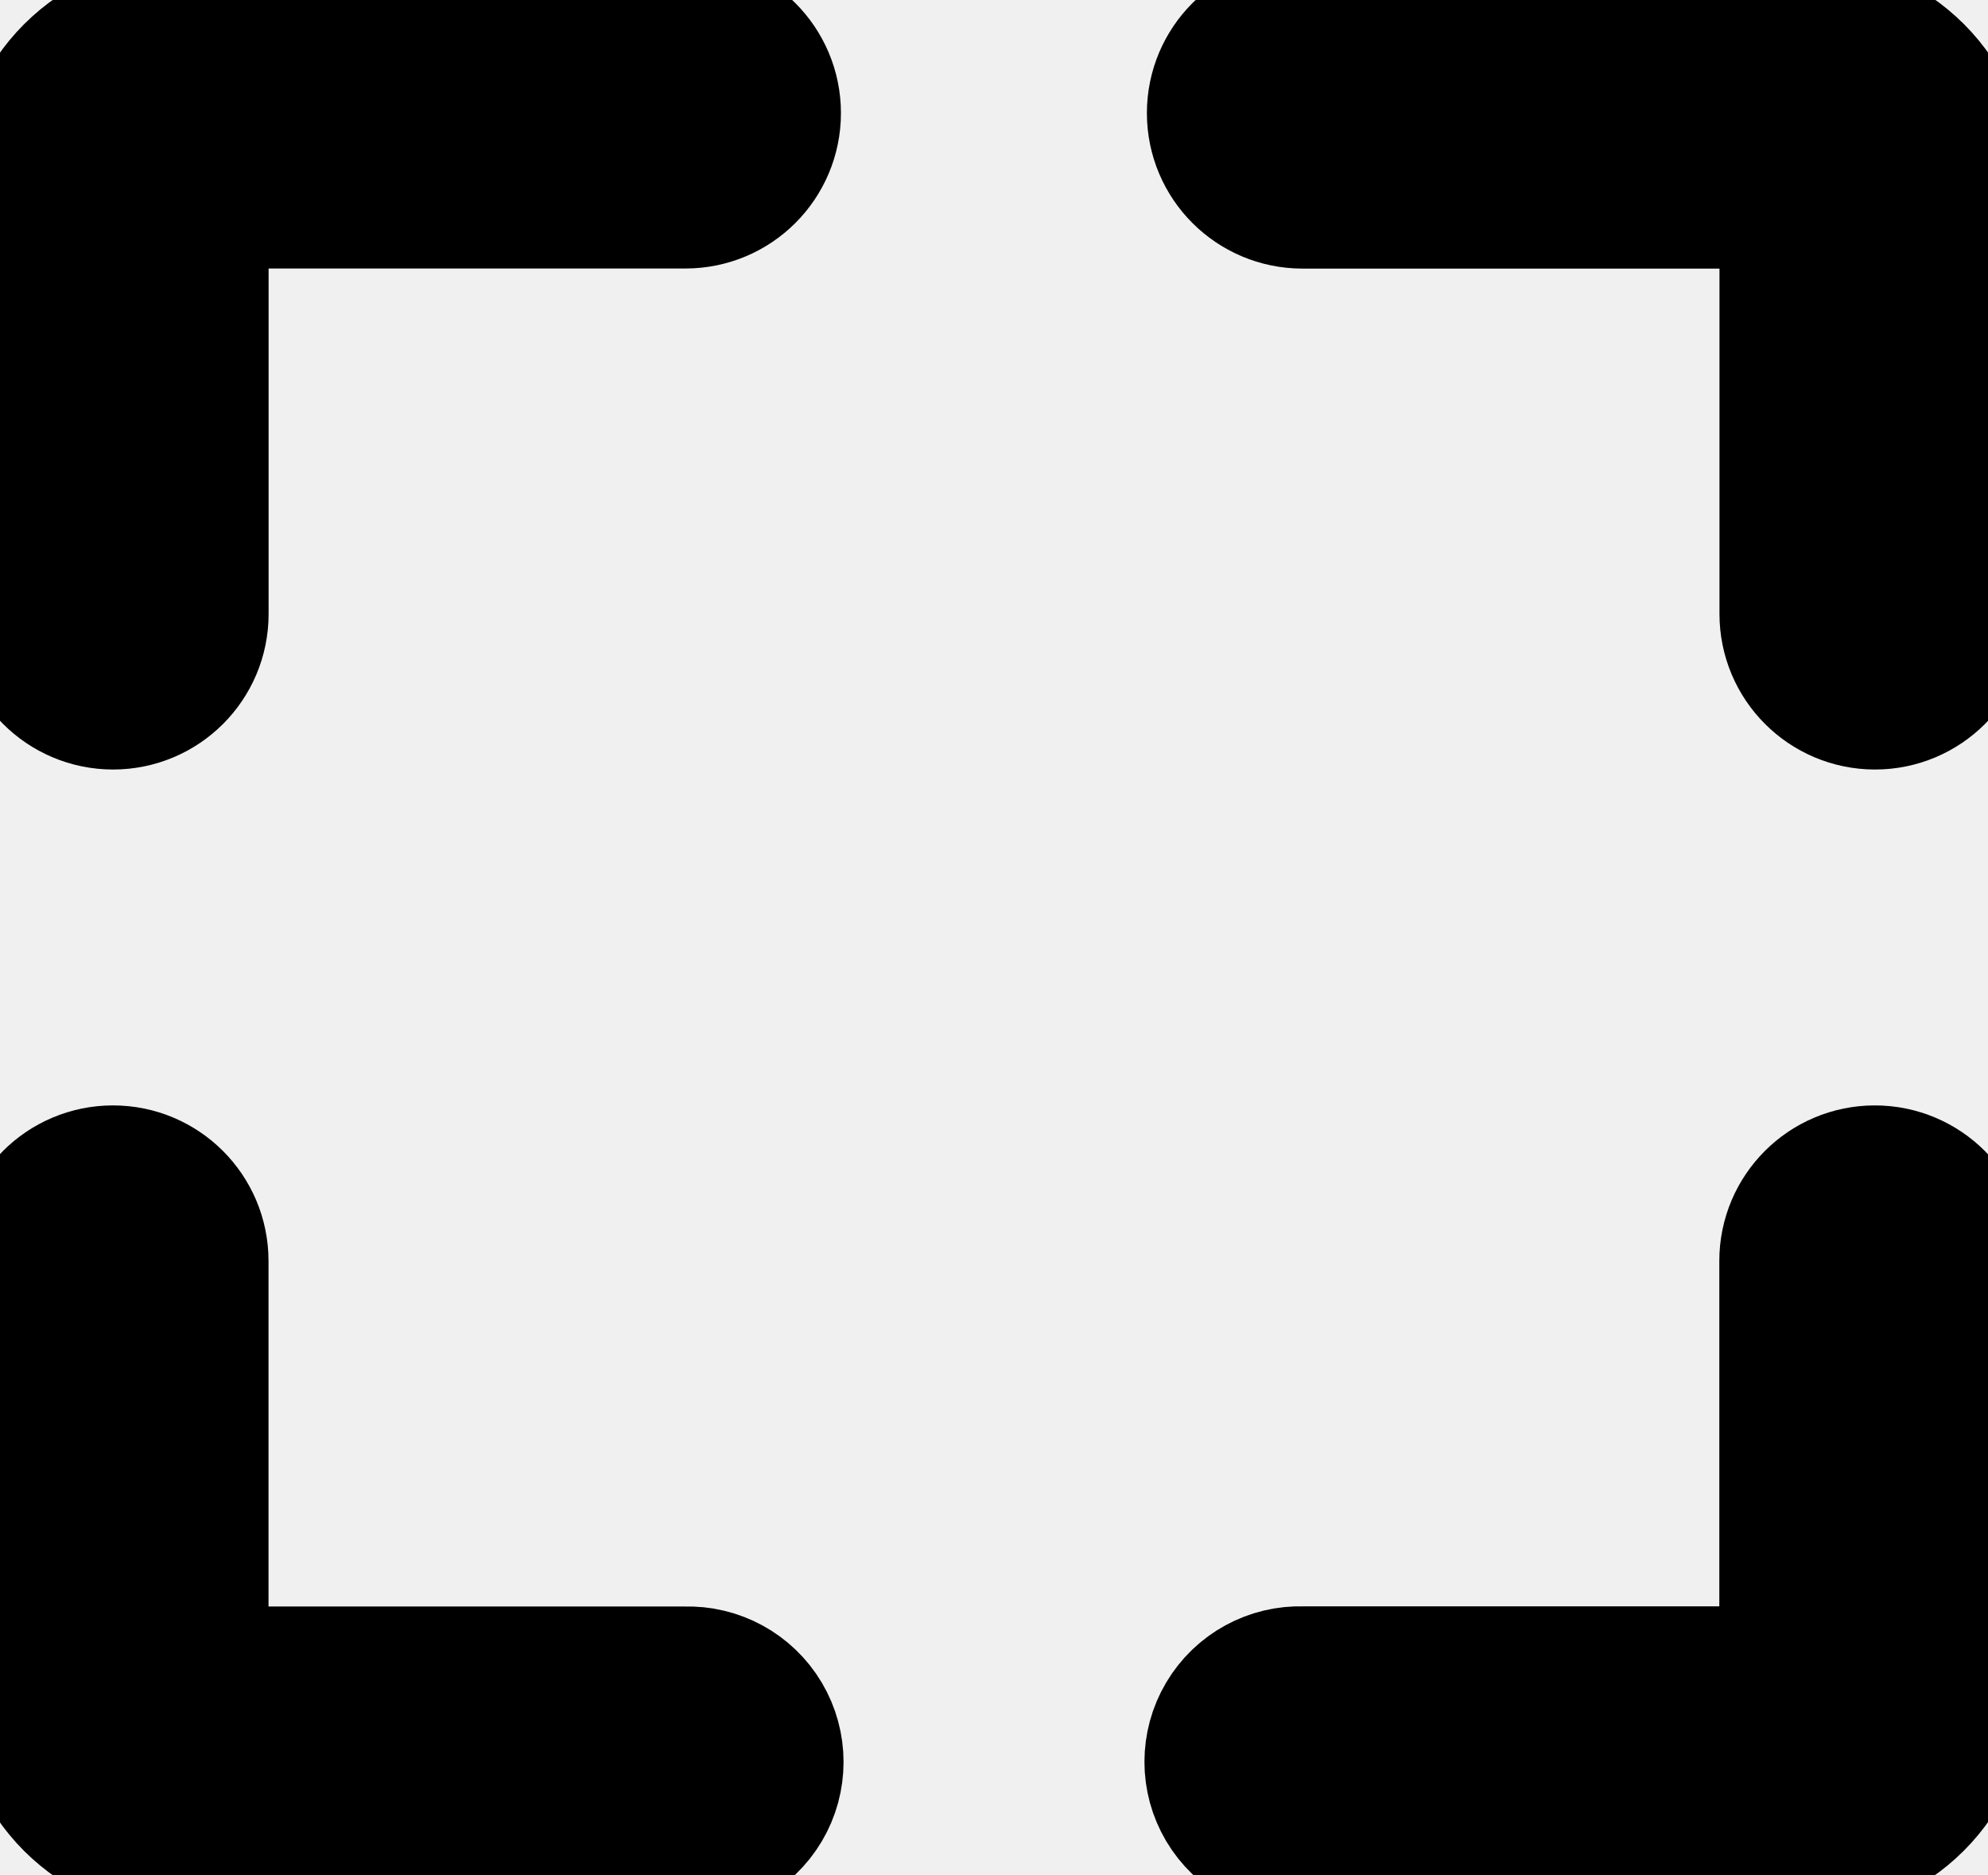
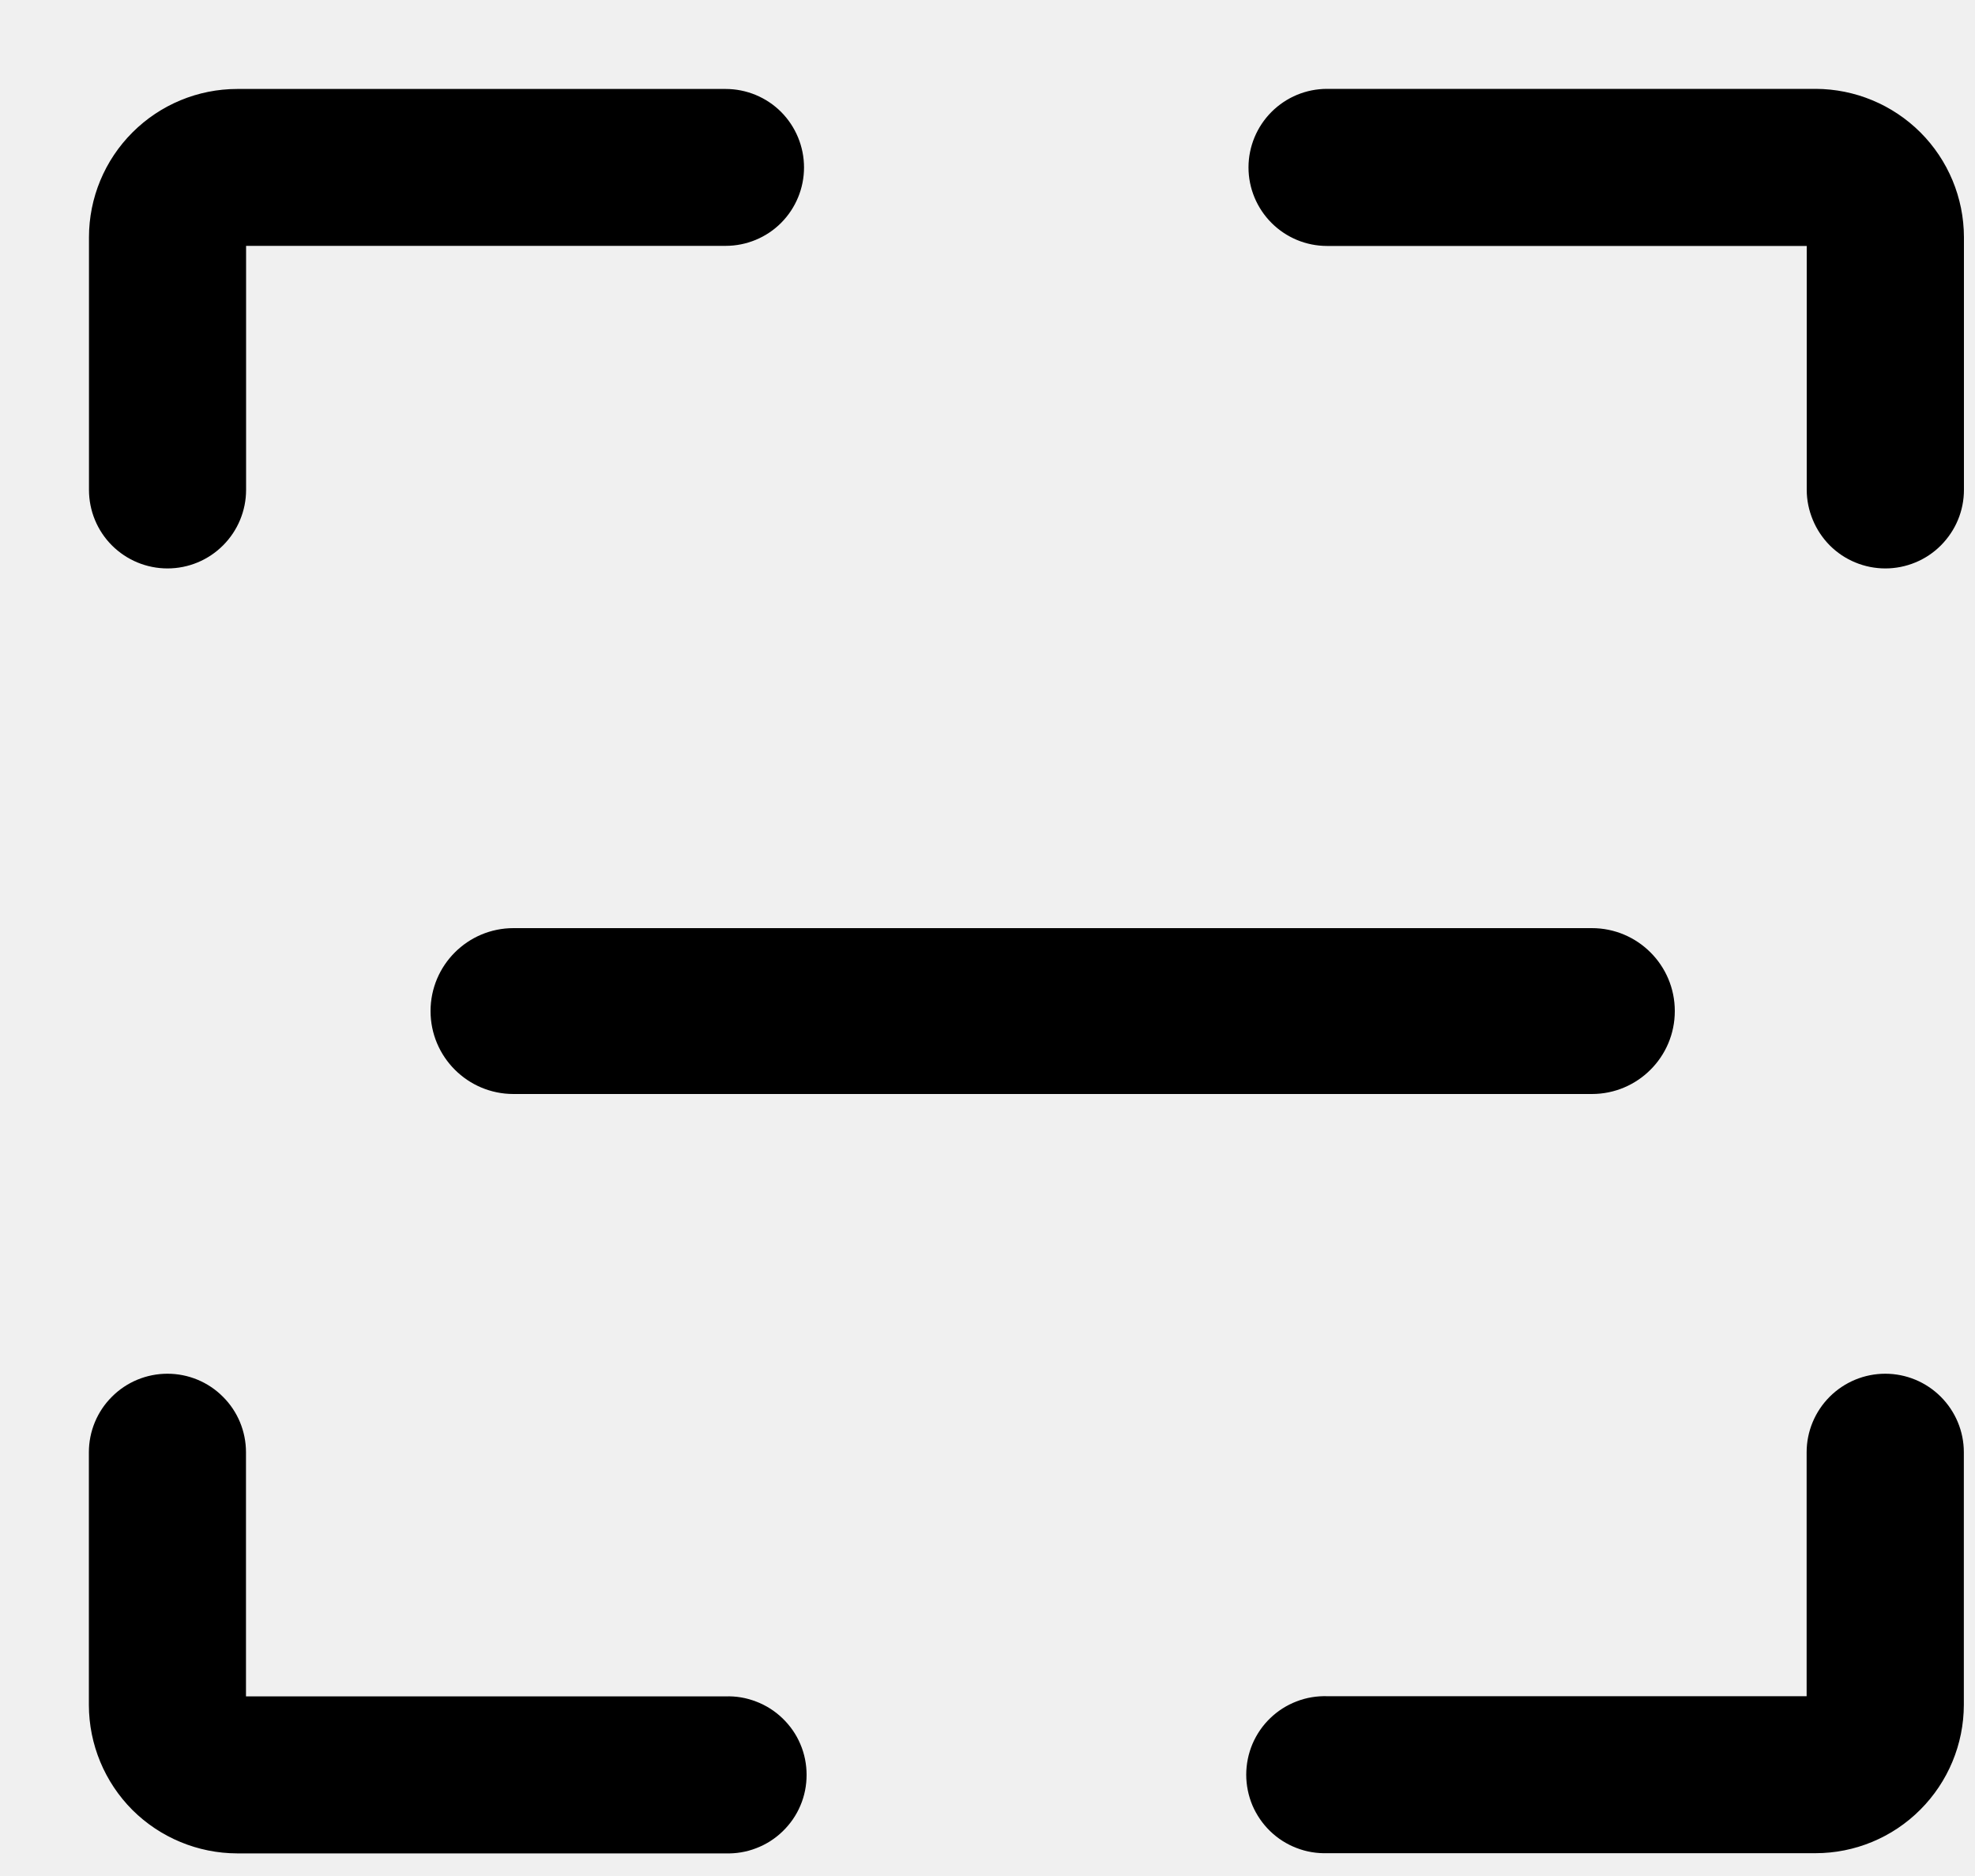
- <svg xmlns="http://www.w3.org/2000/svg" width="23.366" height="22.038" viewBox="0 0 23.366 22.038">
-   <defs>
-     <style>
-             .cls-1{fill:#fff;stroke:#000;stroke-width:2}
-         </style>
-   </defs>
-   <g id="Component_818_4" transform="translate(.5 .5)">
-     <path id="Path_23" d="M395.443 8063.5h-5.887a1.671 1.671 0 0 0-1.669 1.669v5.046a.828.828 0 0 0 1.656 0v-5.046a.014.014 0 0 1 .013-.015h5.887a.827.827 0 1 0 0-1.654z" class="cls-1" transform="translate(-387.886 -8063.498)" />
-     <path id="Path_21747" d="M7.556 0H1.669A1.671 1.671 0 0 0 0 1.669v5.046a.828.828 0 0 0 1.656 0V1.669a.014.014 0 0 1 .013-.014h5.887a.828.828 0 1 0 0-1.655z" class="cls-1" transform="rotate(180 11.182 10.518)" />
-     <path id="Path_25" d="M524.276 8063.5h-5.889a.828.828 0 1 0 0 1.656h5.889a.014.014 0 0 1 .013.013v5.047a.828.828 0 1 0 1.656 0v-5.047a1.672 1.672 0 0 0-1.669-1.669z" class="cls-1" transform="translate(-503.579 -8063.499)" />
-     <path id="Path_21748" d="M6.717 0H.828a.828.828 0 1 0 0 1.655h5.889a.015.015 0 0 1 .013.014v5.048a.828.828 0 0 0 1.656 0V1.669A1.672 1.672 0 0 0 6.717 0z" class="cls-1" transform="rotate(180 4.193 10.519)" />
-   </g>
+ <svg xmlns="http://www.w3.org/2000/svg" width="20" height="19" viewBox="0 0 20 19" fill="none">
+   <path d="M7.348 1.001H2.403C2.031 1.001 1.675 1.149 1.412 1.412C1.149 1.675 1.001 2.031 1.001 2.403V4.961C1.001 5.146 1.074 5.323 1.204 5.453C1.335 5.584 1.512 5.657 1.696 5.657C1.881 5.657 2.057 5.584 2.188 5.453C2.318 5.323 2.392 5.146 2.392 4.961V2.403L2.392 2.398L2.394 2.394L2.398 2.391L2.403 2.39H7.348C7.532 2.39 7.709 2.317 7.839 2.187C7.969 2.056 8.042 1.88 8.042 1.696C8.042 1.512 7.969 1.335 7.839 1.204C7.709 1.074 7.532 1.001 7.348 1.001Z" fill="black" stroke="black" stroke-width="0.2" />
+   <path d="M13.44 18.669H18.385C18.756 18.669 19.113 18.521 19.375 18.258C19.638 17.995 19.786 17.639 19.787 17.267V14.708C19.787 14.524 19.713 14.347 19.583 14.217C19.452 14.086 19.276 14.013 19.091 14.013C18.907 14.013 18.73 14.086 18.599 14.217C18.469 14.347 18.395 14.524 18.395 14.708V17.267C18.395 17.27 18.394 17.273 18.392 17.275C18.39 17.277 18.388 17.279 18.385 17.279H13.44C13.346 17.276 13.253 17.291 13.166 17.325C13.079 17.358 12.999 17.409 12.932 17.474C12.865 17.538 12.812 17.616 12.775 17.702C12.739 17.788 12.72 17.881 12.72 17.974C12.72 18.067 12.739 18.16 12.775 18.246C12.812 18.332 12.865 18.409 12.932 18.474C12.999 18.539 13.079 18.59 13.166 18.623C13.253 18.657 13.346 18.672 13.44 18.669Z" fill="black" stroke="black" stroke-width="0.2" />
+   <path fill-rule="evenodd" clip-rule="evenodd" d="M4.36 10.24C4.36 9.776 4.736 9.4 5.2 9.4H16.12C16.584 9.4 16.96 9.776 16.96 10.24C16.96 10.704 16.584 11.08 16.12 11.08H5.2C4.736 11.08 4.36 10.704 4.36 10.24Z" fill="black" />
+   <path d="M18.386 1H13.439C13.254 1 13.078 1.073 12.947 1.204C12.817 1.334 12.743 1.511 12.743 1.696C12.743 1.88 12.817 2.057 12.947 2.187C13.078 2.318 13.254 2.391 13.439 2.391H18.386C18.389 2.391 18.391 2.393 18.393 2.395C18.395 2.397 18.396 2.399 18.396 2.402V4.961C18.396 5.053 18.415 5.143 18.45 5.227C18.485 5.312 18.536 5.388 18.6 5.453C18.665 5.518 18.741 5.569 18.826 5.604C18.91 5.639 19.001 5.657 19.092 5.657C19.183 5.657 19.274 5.639 19.358 5.604C19.443 5.569 19.519 5.518 19.584 5.453C19.648 5.388 19.7 5.312 19.735 5.227C19.77 5.143 19.788 5.053 19.788 4.961V2.402C19.787 2.03 19.639 1.674 19.376 1.411C19.113 1.149 18.757 1.001 18.386 1Z" fill="black" stroke="black" stroke-width="0.2" />
+   <path d="M2.402 18.671H7.349C7.442 18.674 7.535 18.659 7.622 18.625C7.709 18.592 7.789 18.541 7.856 18.476C7.923 18.411 7.977 18.334 8.013 18.248C8.05 18.162 8.068 18.069 8.068 17.976C8.068 17.883 8.05 17.79 8.013 17.704C7.977 17.618 7.923 17.541 7.856 17.476C7.789 17.411 7.709 17.36 7.622 17.327C7.535 17.293 7.442 17.277 7.349 17.281H2.402C2.399 17.28 2.396 17.279 2.394 17.277C2.392 17.275 2.391 17.272 2.391 17.269L2.391 14.709C2.391 14.524 2.318 14.347 2.187 14.217C2.057 14.086 1.88 14.013 1.696 14.013C1.511 14.013 1.334 14.086 1.204 14.217C1.073 14.347 1 14.524 1 14.709L1 17.269C1.001 17.641 1.149 17.997 1.411 18.26C1.674 18.522 2.03 18.67 2.402 18.671Z" fill="black" stroke="black" stroke-width="0.2" />
</svg>
